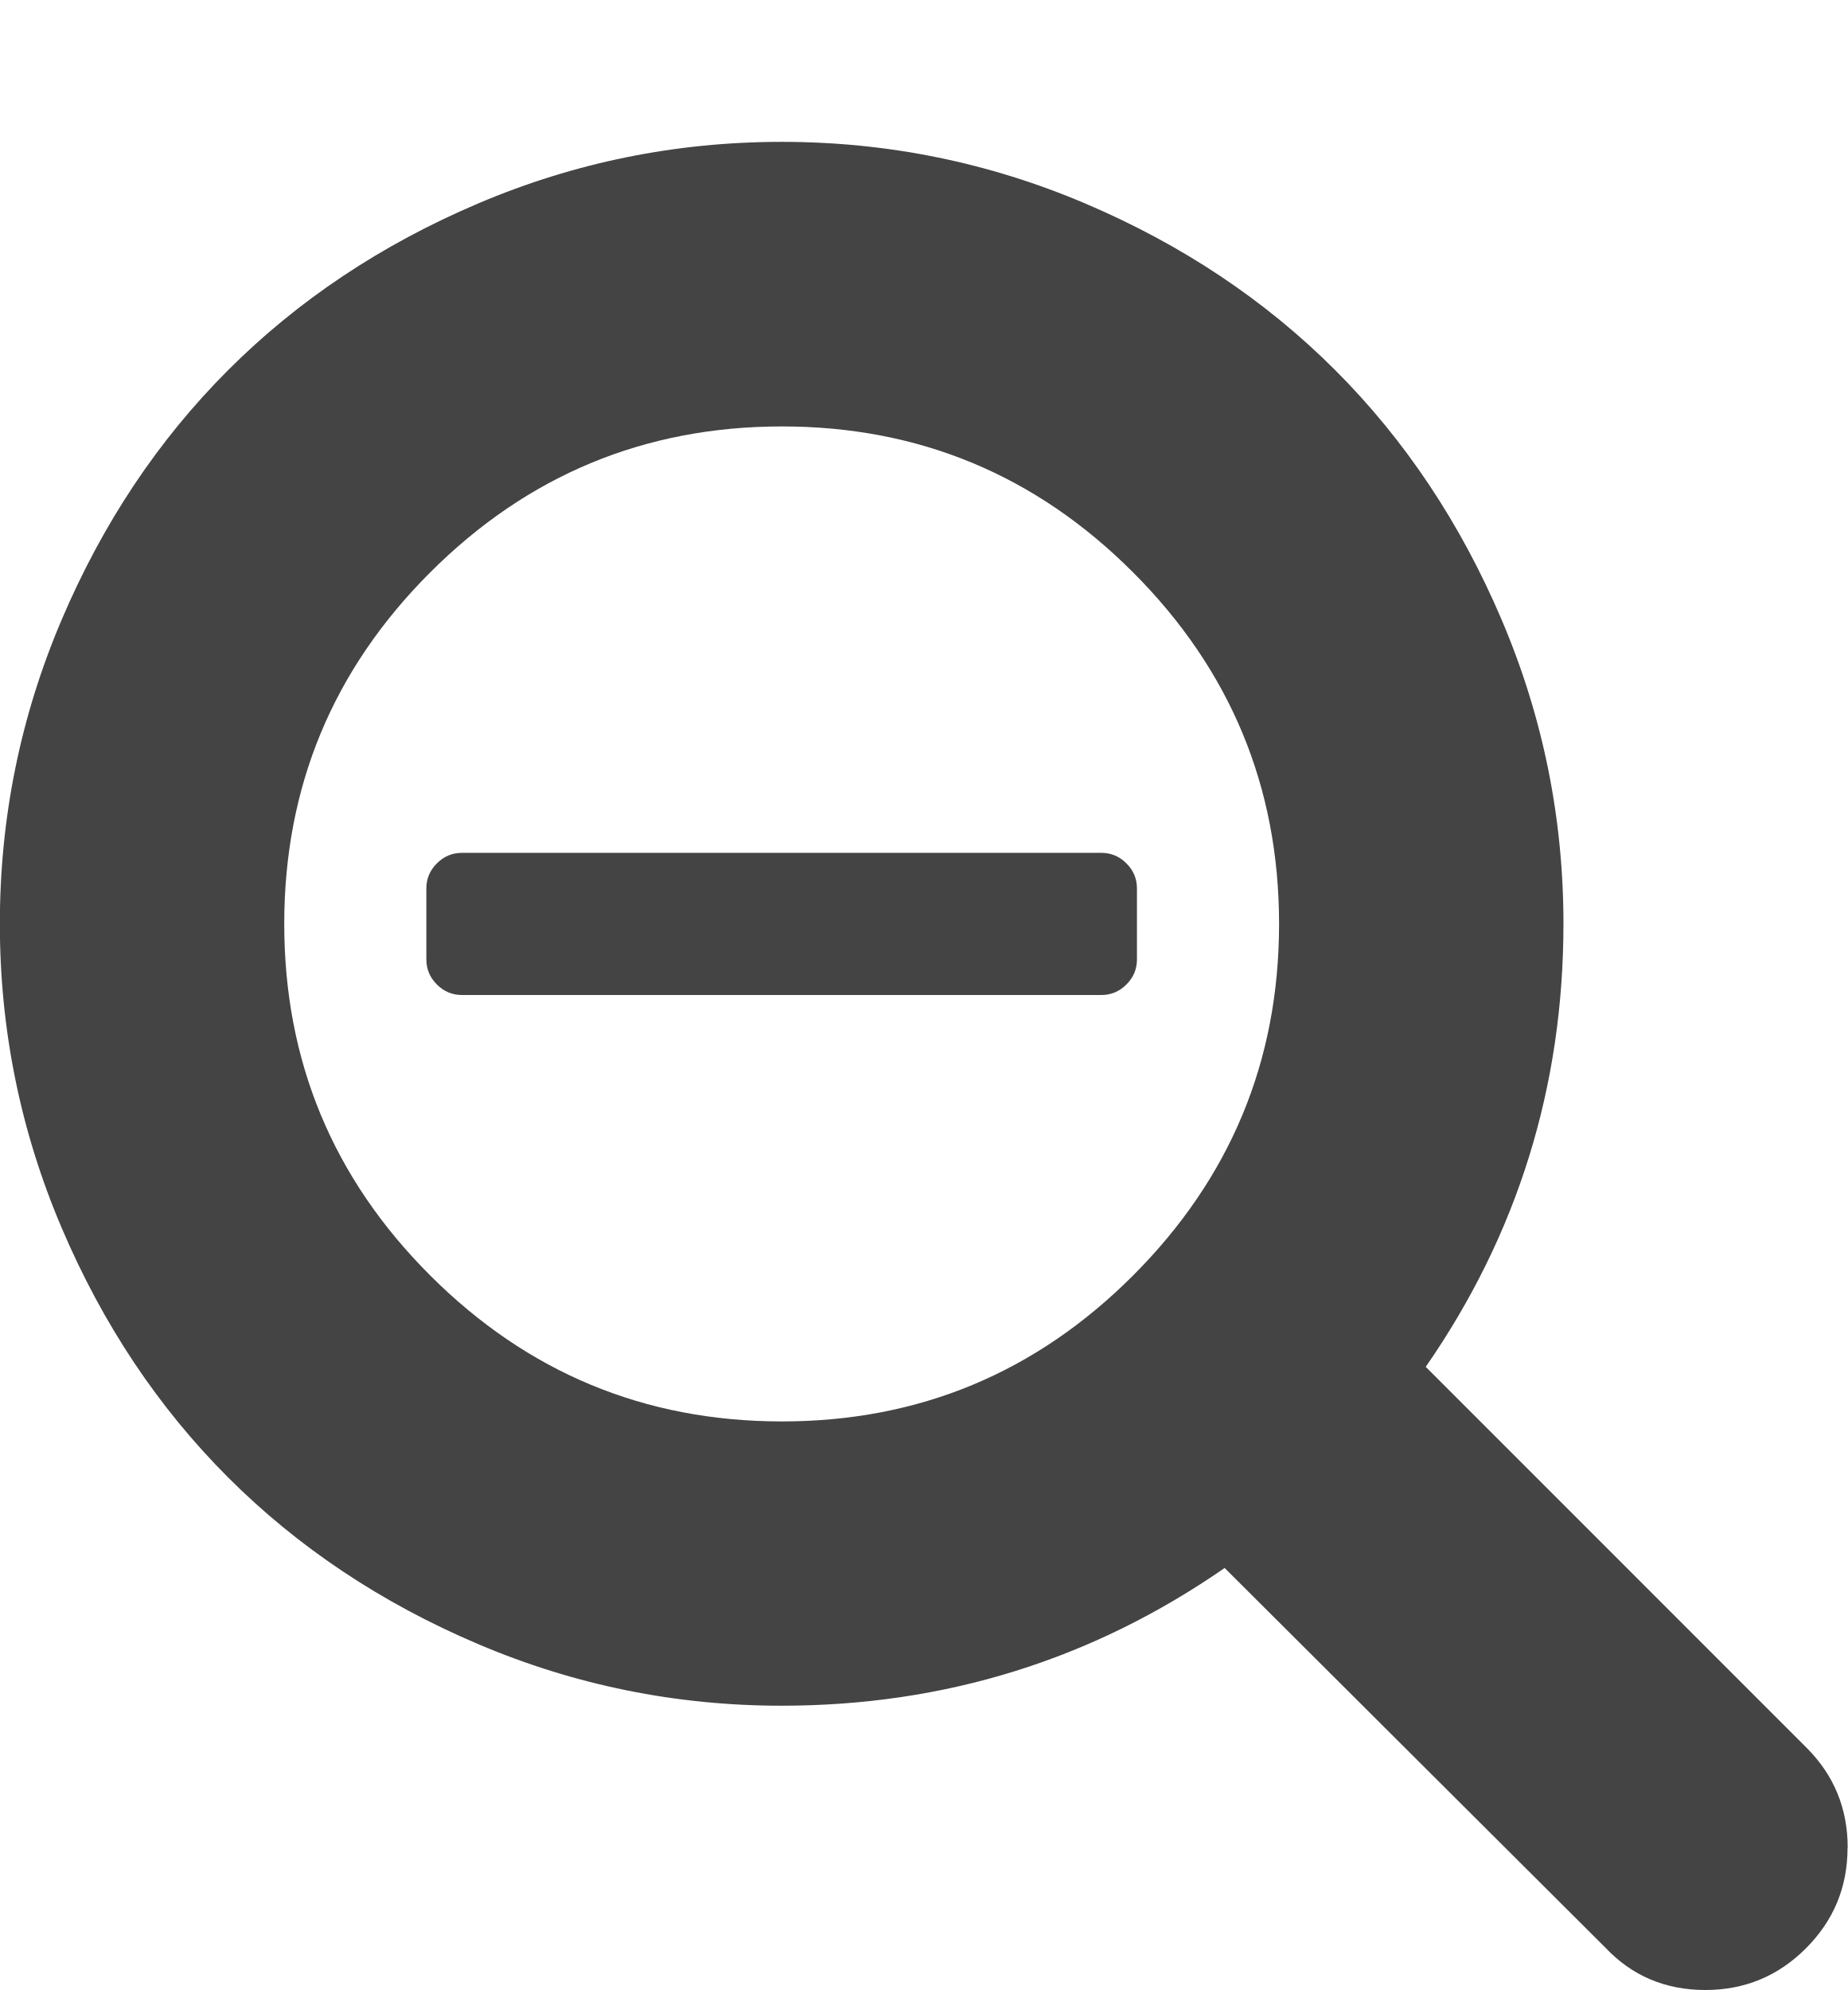
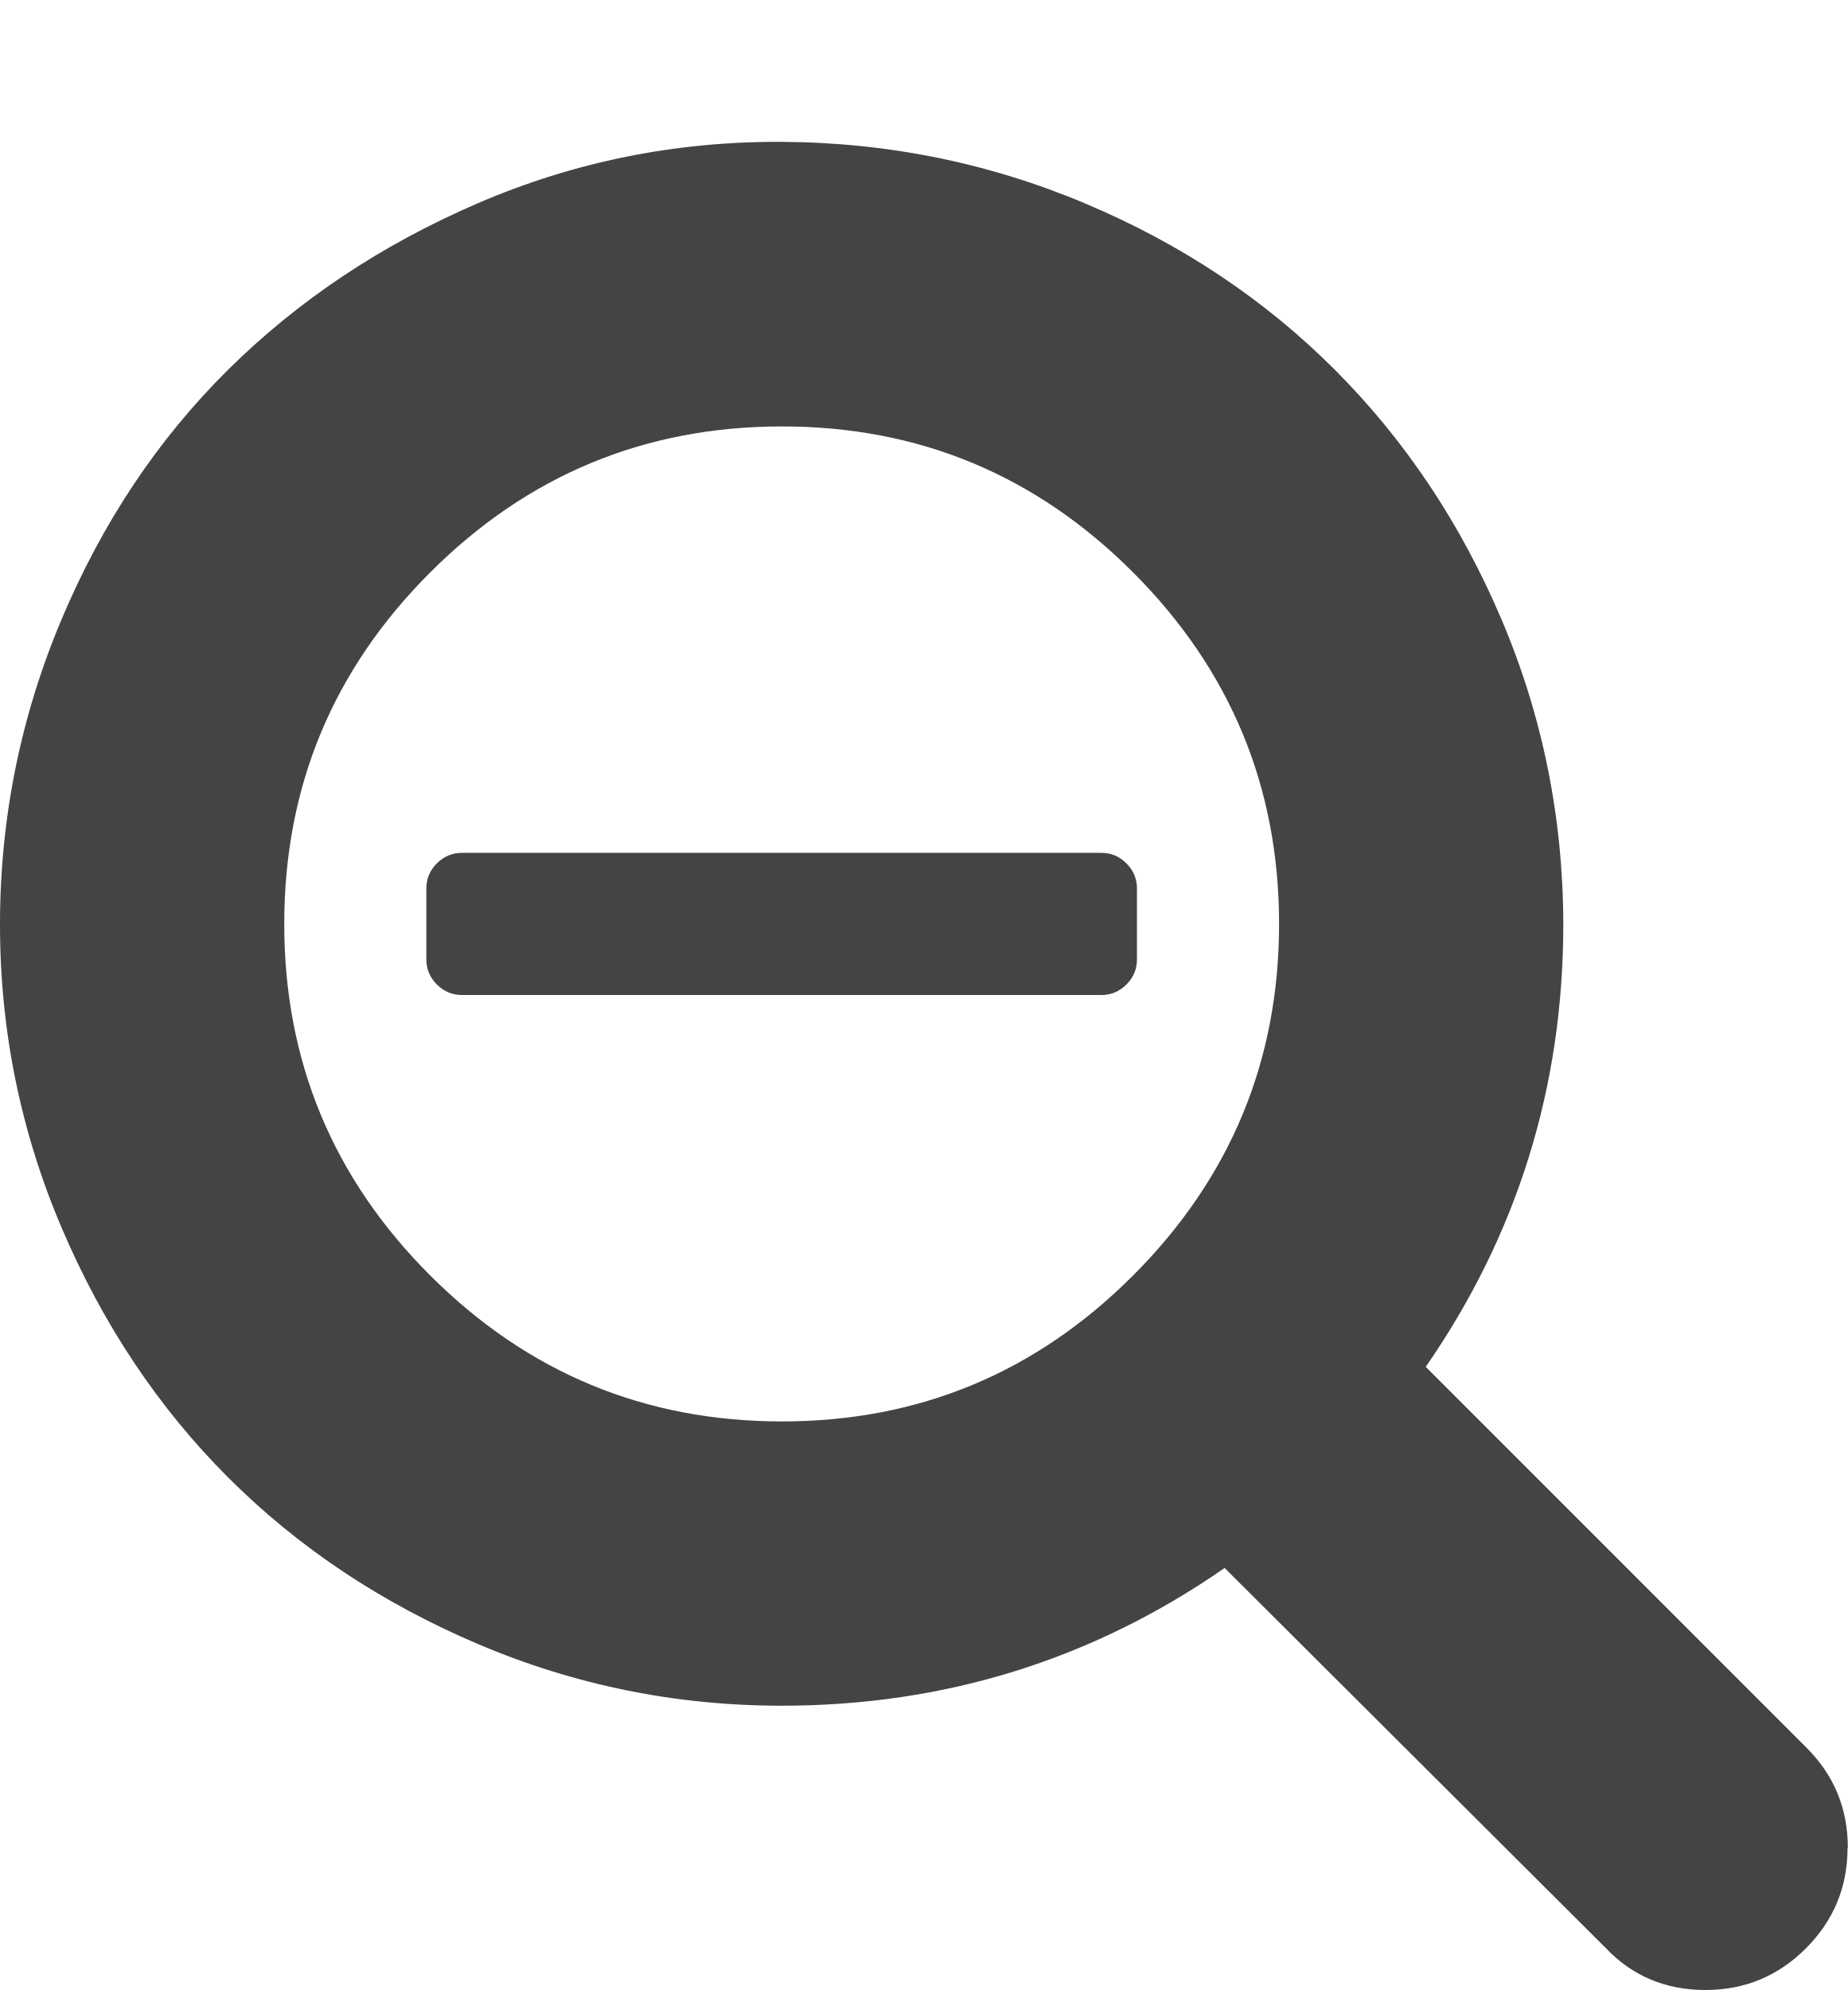
- <svg xmlns="http://www.w3.org/2000/svg" version="1.1" width="13" height="14" viewBox="0 0 13 14">
-   <path fill="#444444" d="M8 6.25v0.5q0 0.102-0.074 0.176t-0.176 0.074h-4.5q-0.102 0-0.176-0.074t-0.074-0.176v-0.5q0-0.102 0.074-0.176t0.176-0.074h4.5q0.102 0 0.176 0.074t0.074 0.176zM9 6.5q0-1.445-1.027-2.473t-2.473-1.027-2.473 1.027-1.027 2.473 1.027 2.473 2.473 1.027 2.473-1.027 1.027-2.473zM13 13q0 0.414-0.293 0.707t-0.707 0.293q-0.422 0-0.703-0.297l-2.68-2.672q-1.398 0.969-3.117 0.969-1.117 0-2.137-0.434t-1.758-1.172-1.172-1.758-0.434-2.137 0.434-2.137 1.172-1.758 1.758-1.172 2.137-0.434 2.137 0.434 1.758 1.172 1.172 1.758 0.434 2.137q0 1.719-0.969 3.117l2.68 2.68q0.289 0.289 0.289 0.703z" />
+ <svg xmlns="http://www.w3.org/2000/svg" width="13" height="14" viewBox="0 0 13 14">
+   <path fill="#444" d="M8 6.25v.5q0 .102-.074.176T7.75 7h-4.5q-.102 0-.176-.074T3 6.75v-.5q0-.102.074-.176T3.25 6h4.5q.102 0 .176.074T8 6.25zm1 .25q0-1.445-1.027-2.473T5.5 3 3.027 4.027 2 6.5t1.027 2.473T5.5 10t2.473-1.027T9 6.5zm4 6.5q0 .414-.293.707T12 14q-.422 0-.703-.297l-2.68-2.672Q7.22 12 5.5 12q-1.117 0-2.137-.434t-1.758-1.172T.433 8.636 0 6.5.432 4.36t1.172-1.758 1.758-1.172T5.5.998t2.137.434 1.758 1.172 1.172 1.758T11 6.5q0 1.718-.968 3.116l2.68 2.68q.29.29.29.703z" />
</svg>
